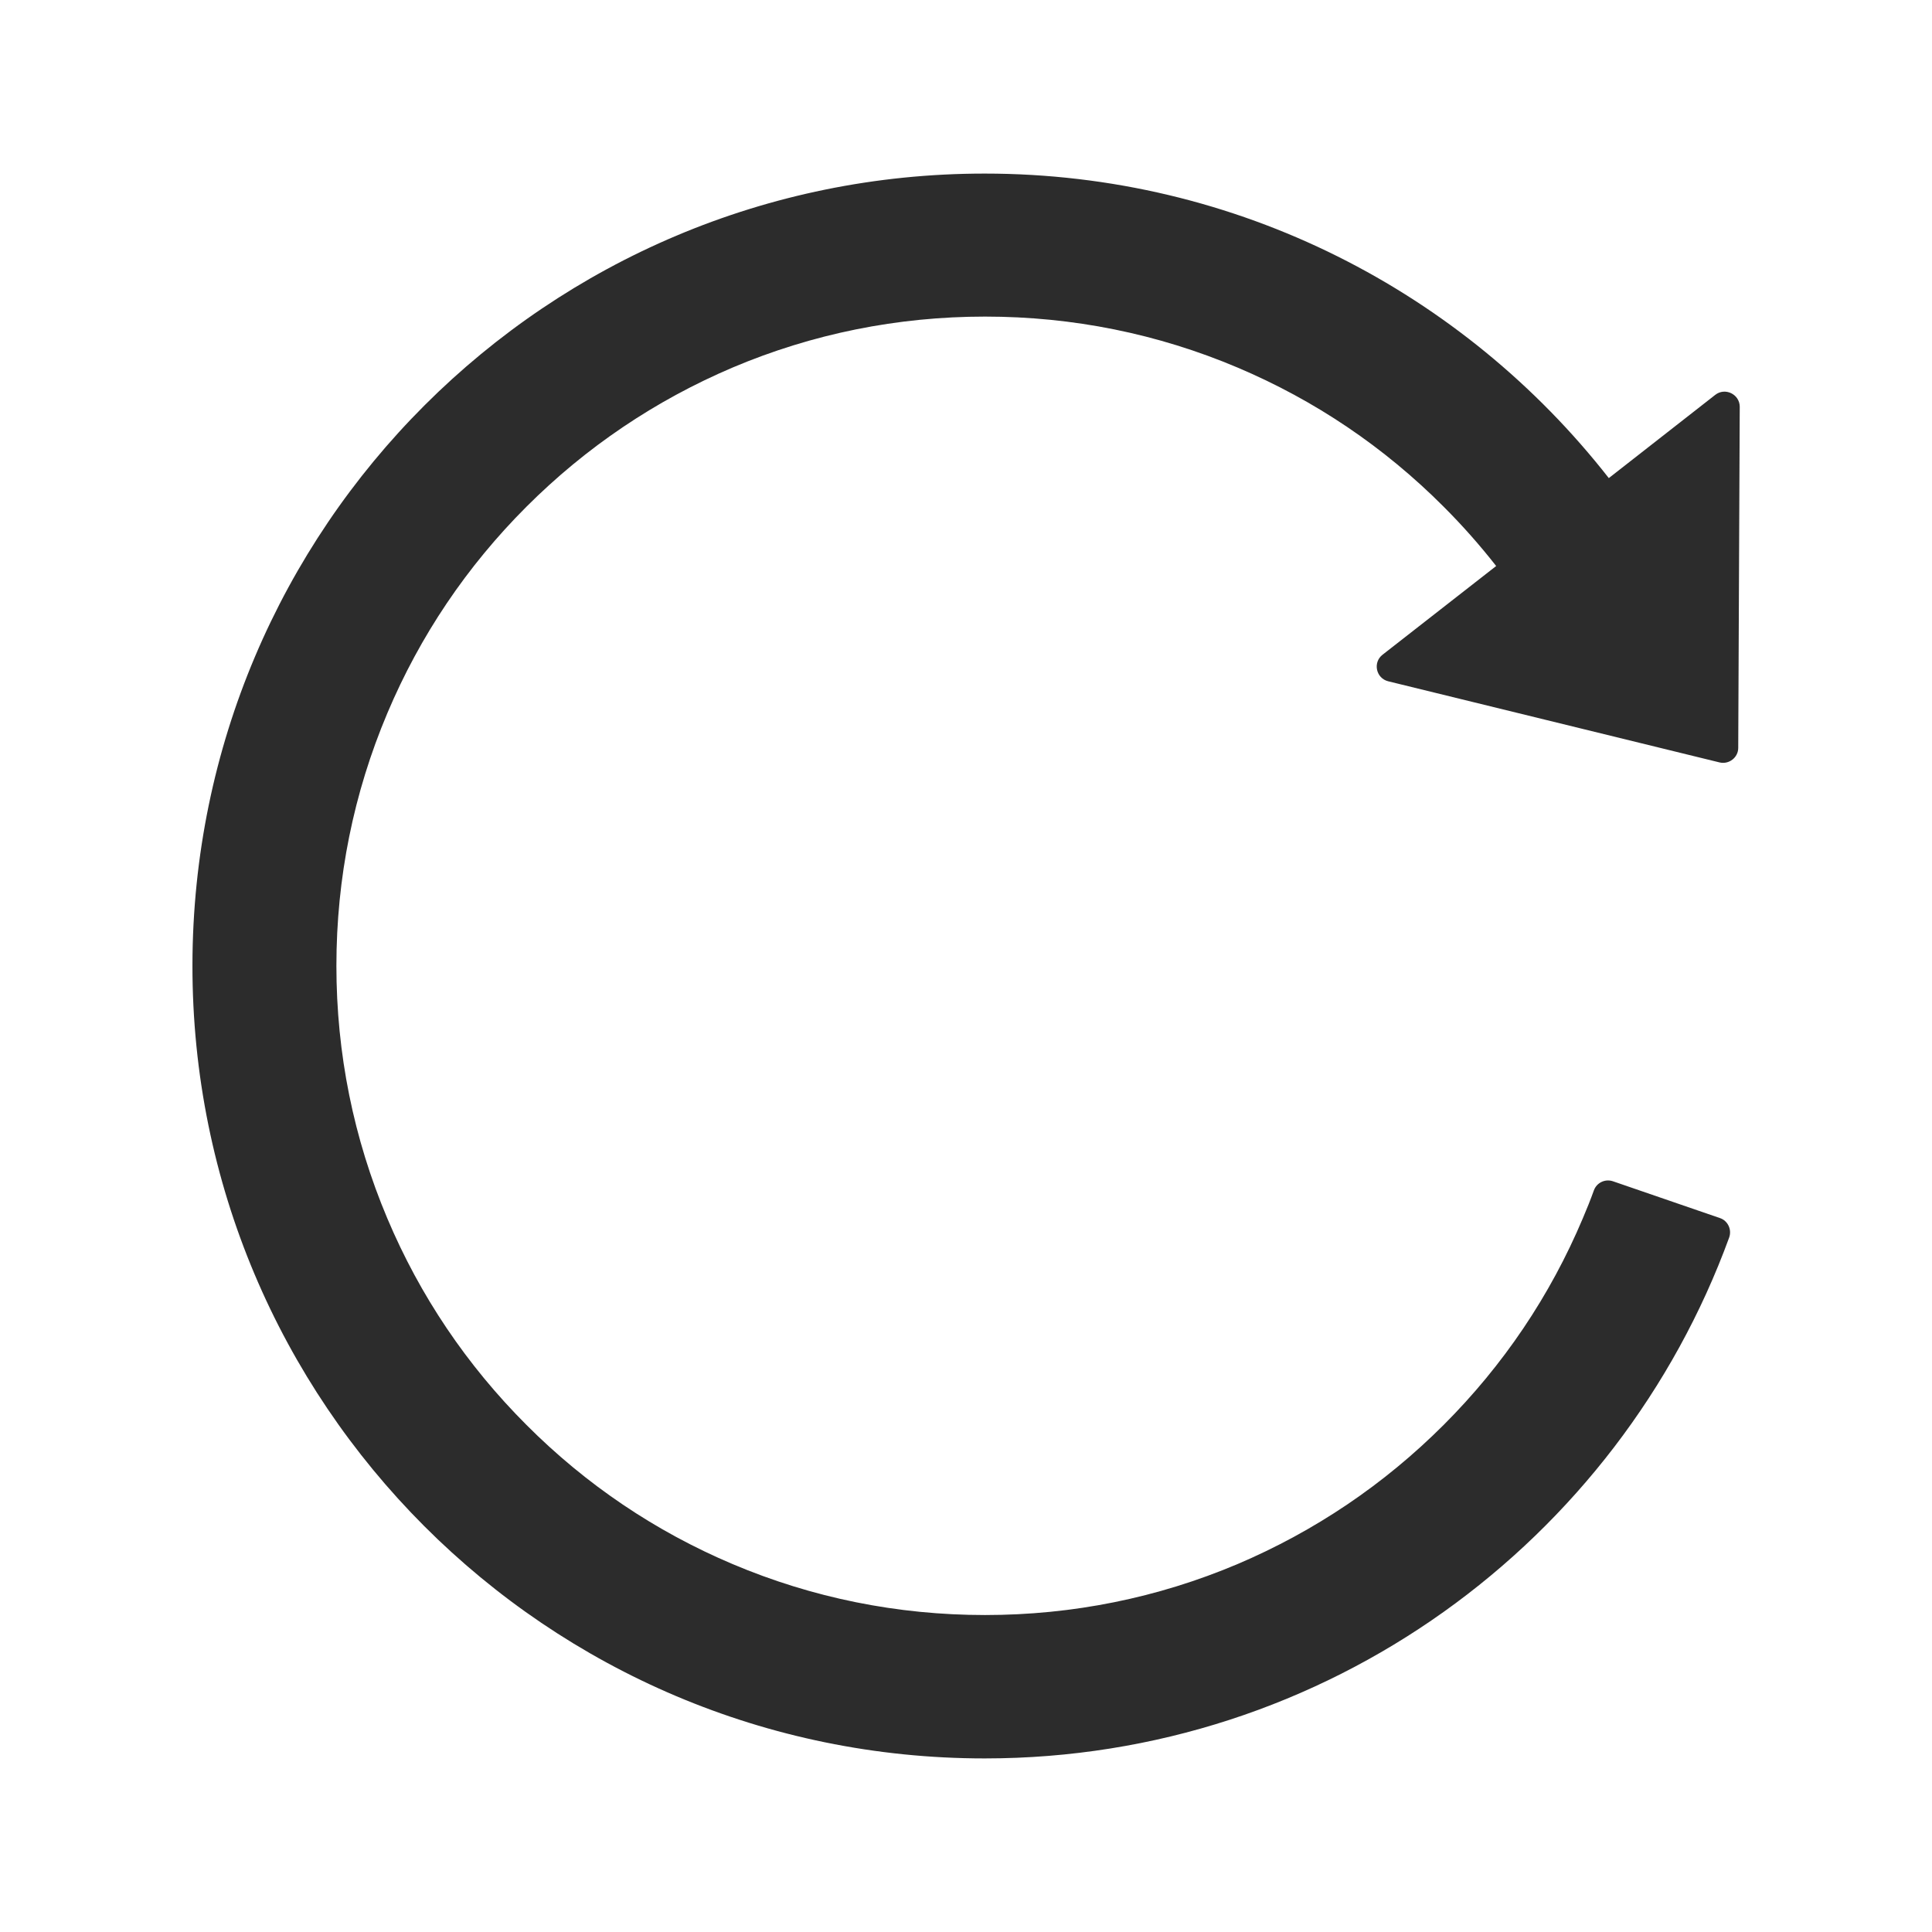
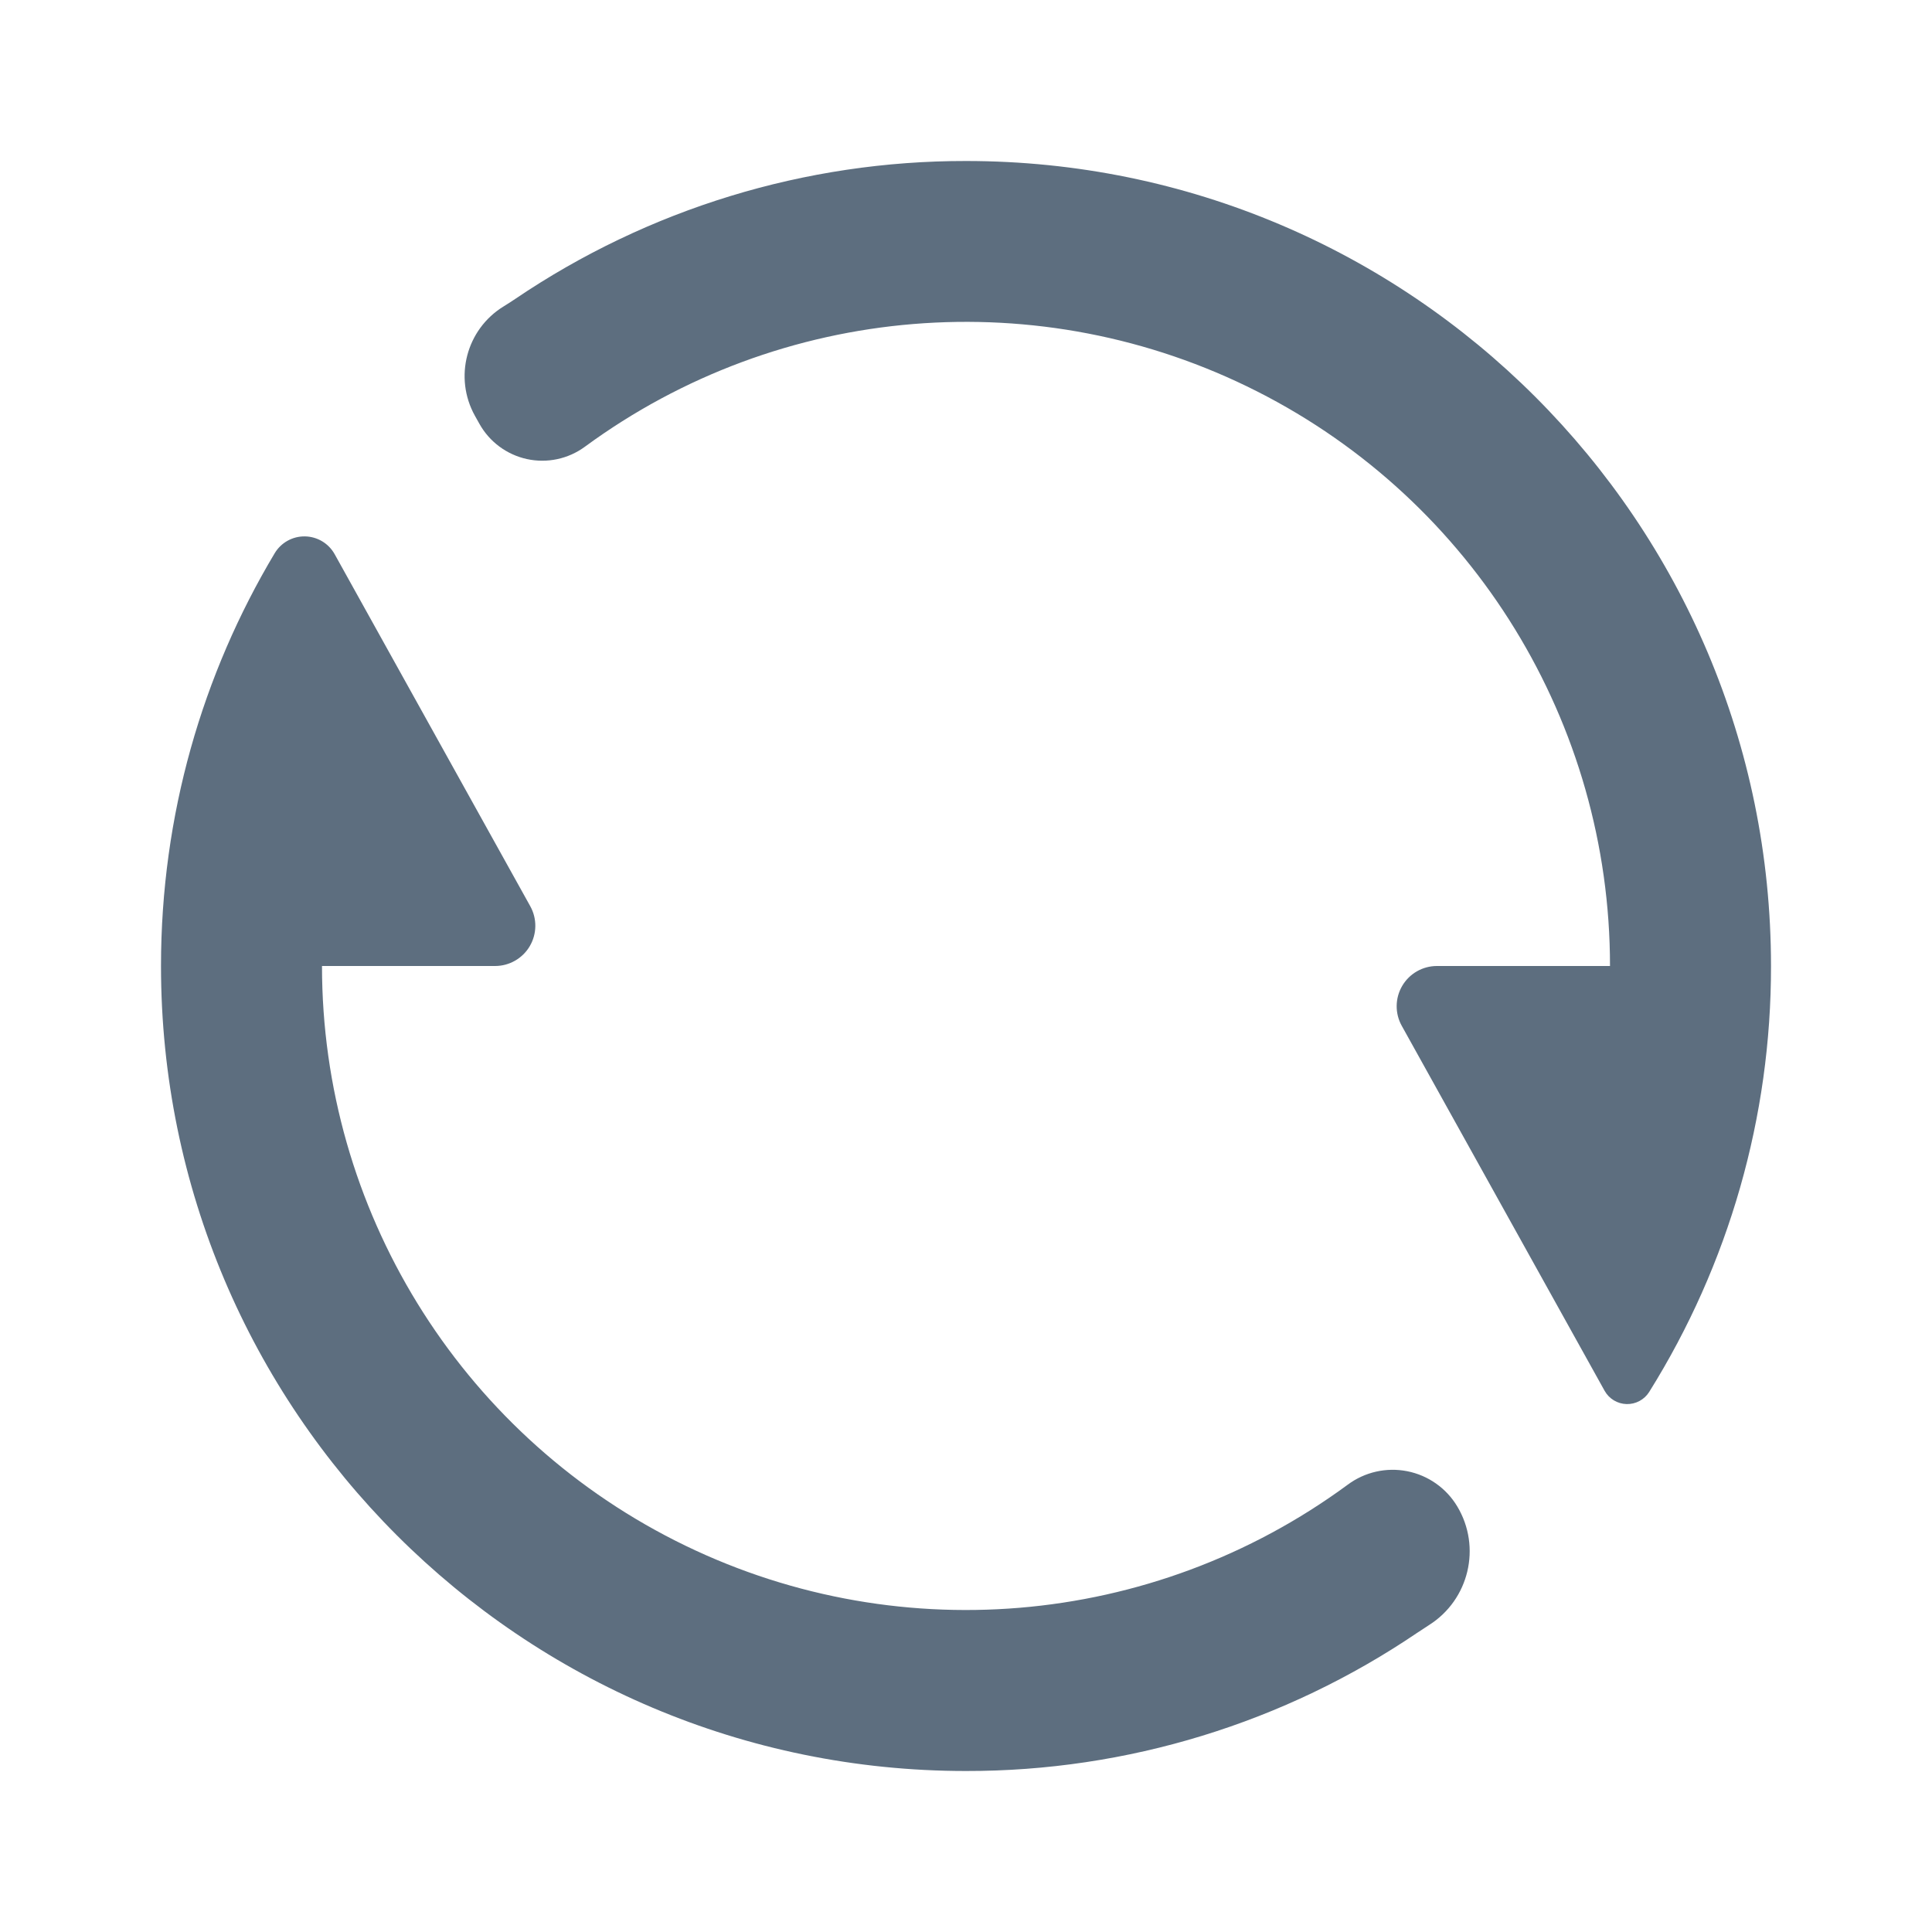
- <svg xmlns="http://www.w3.org/2000/svg" t="1654422115027" class="icon" viewBox="0 0 1024 1024" version="1.1" p-id="3151" width="128" height="128">
+ <svg xmlns="http://www.w3.org/2000/svg" t="1656575611714" class="icon" viewBox="0 0 1024 1024" version="1.1" p-id="1259" width="48" height="48">
  <defs>
    <style type="text/css">@font-face { font-family: feedback-iconfont; src: url("//at.alicdn.com/t/font_1031158_u69w8yhxdu.woff2?t=1630033759944") format("woff2"), url("//at.alicdn.com/t/font_1031158_u69w8yhxdu.woff?t=1630033759944") format("woff"), url("//at.alicdn.com/t/font_1031158_u69w8yhxdu.ttf?t=1630033759944") format("truetype"); }
</style>
  </defs>
-   <path d="M909.1 209.3l-56.4 44.1C775.8 155.1 656.2 92 521.9 92 290 92 102.3 279.5 102 511.5 101.7 743.7 289.8 932 521.9 932c181.3 0 335.8-115 394.6-276.1 1.5-4.2-0.7-8.9-4.9-10.3l-56.7-19.5c-4.1-1.4-8.6 0.7-10.1 4.8-1.8 5-3.8 10-5.9 14.9-17.3 41-42.1 77.8-73.7 109.4-31.6 31.6-68.4 56.4-109.3 73.8-42.3 17.9-87.4 27-133.8 27-46.5 0-91.5-9.1-133.8-27-40.9-17.3-77.7-42.1-109.3-73.8-31.6-31.6-56.4-68.4-73.7-109.4-17.9-42.4-27-87.4-27-133.9s9.1-91.5 27-133.9c17.3-41 42.1-77.8 73.7-109.4 31.6-31.6 68.4-56.4 109.3-73.8 42.3-17.9 87.4-27 133.8-27 46.5 0 91.5 9.1 133.8 27 40.9 17.3 77.7 42.1 109.3 73.8 9.9 9.9 19.2 20.4 27.8 31.4l-60.2 47c-5.3 4.1-3.5 12.5 3 14.1l175.6 43c5 1.2 9.9-2.6 9.9-7.7l0.8-180.9c-0.1-6.6-7.8-10.3-13-6.2z" p-id="3152" fill="#2c2c2c" />
+   <path d="M266.88 162.432c2.219-1.365 4.267-2.688 6.101-3.925A425.088 425.088 0 0 1 512 85.333c235.648 0 426.667 191.019 426.667 426.667a424.832 424.832 0 0 1-64.555 225.749 13.739 13.739 0 0 1-23.637-0.597l-107.52-193.451A21.333 21.333 0 0 1 761.6 512H853.333A341.333 341.333 0 0 0 309.973 236.8a38.144 38.144 0 0 1-55.893-12.203l-2.389-4.267a43.307 43.307 0 0 1 15.189-57.899zM751.36 865.28A425.003 425.003 0 0 1 512 938.667C276.352 938.667 85.333 747.648 85.333 512c0-79.957 22.016-154.795 60.245-218.752a18.347 18.347 0 0 1 31.787 0.469l103.68 186.581A21.333 21.333 0 0 1 262.4 512H170.667a341.333 341.333 0 0 0 543.616 274.944 39.893 39.893 0 0 1 58.112 11.52 46.251 46.251 0 0 1-14.976 62.848 224.341 224.341 0 0 0-5.973 3.925z" fill="#5D6E7F" p-id="1260" />
</svg>
